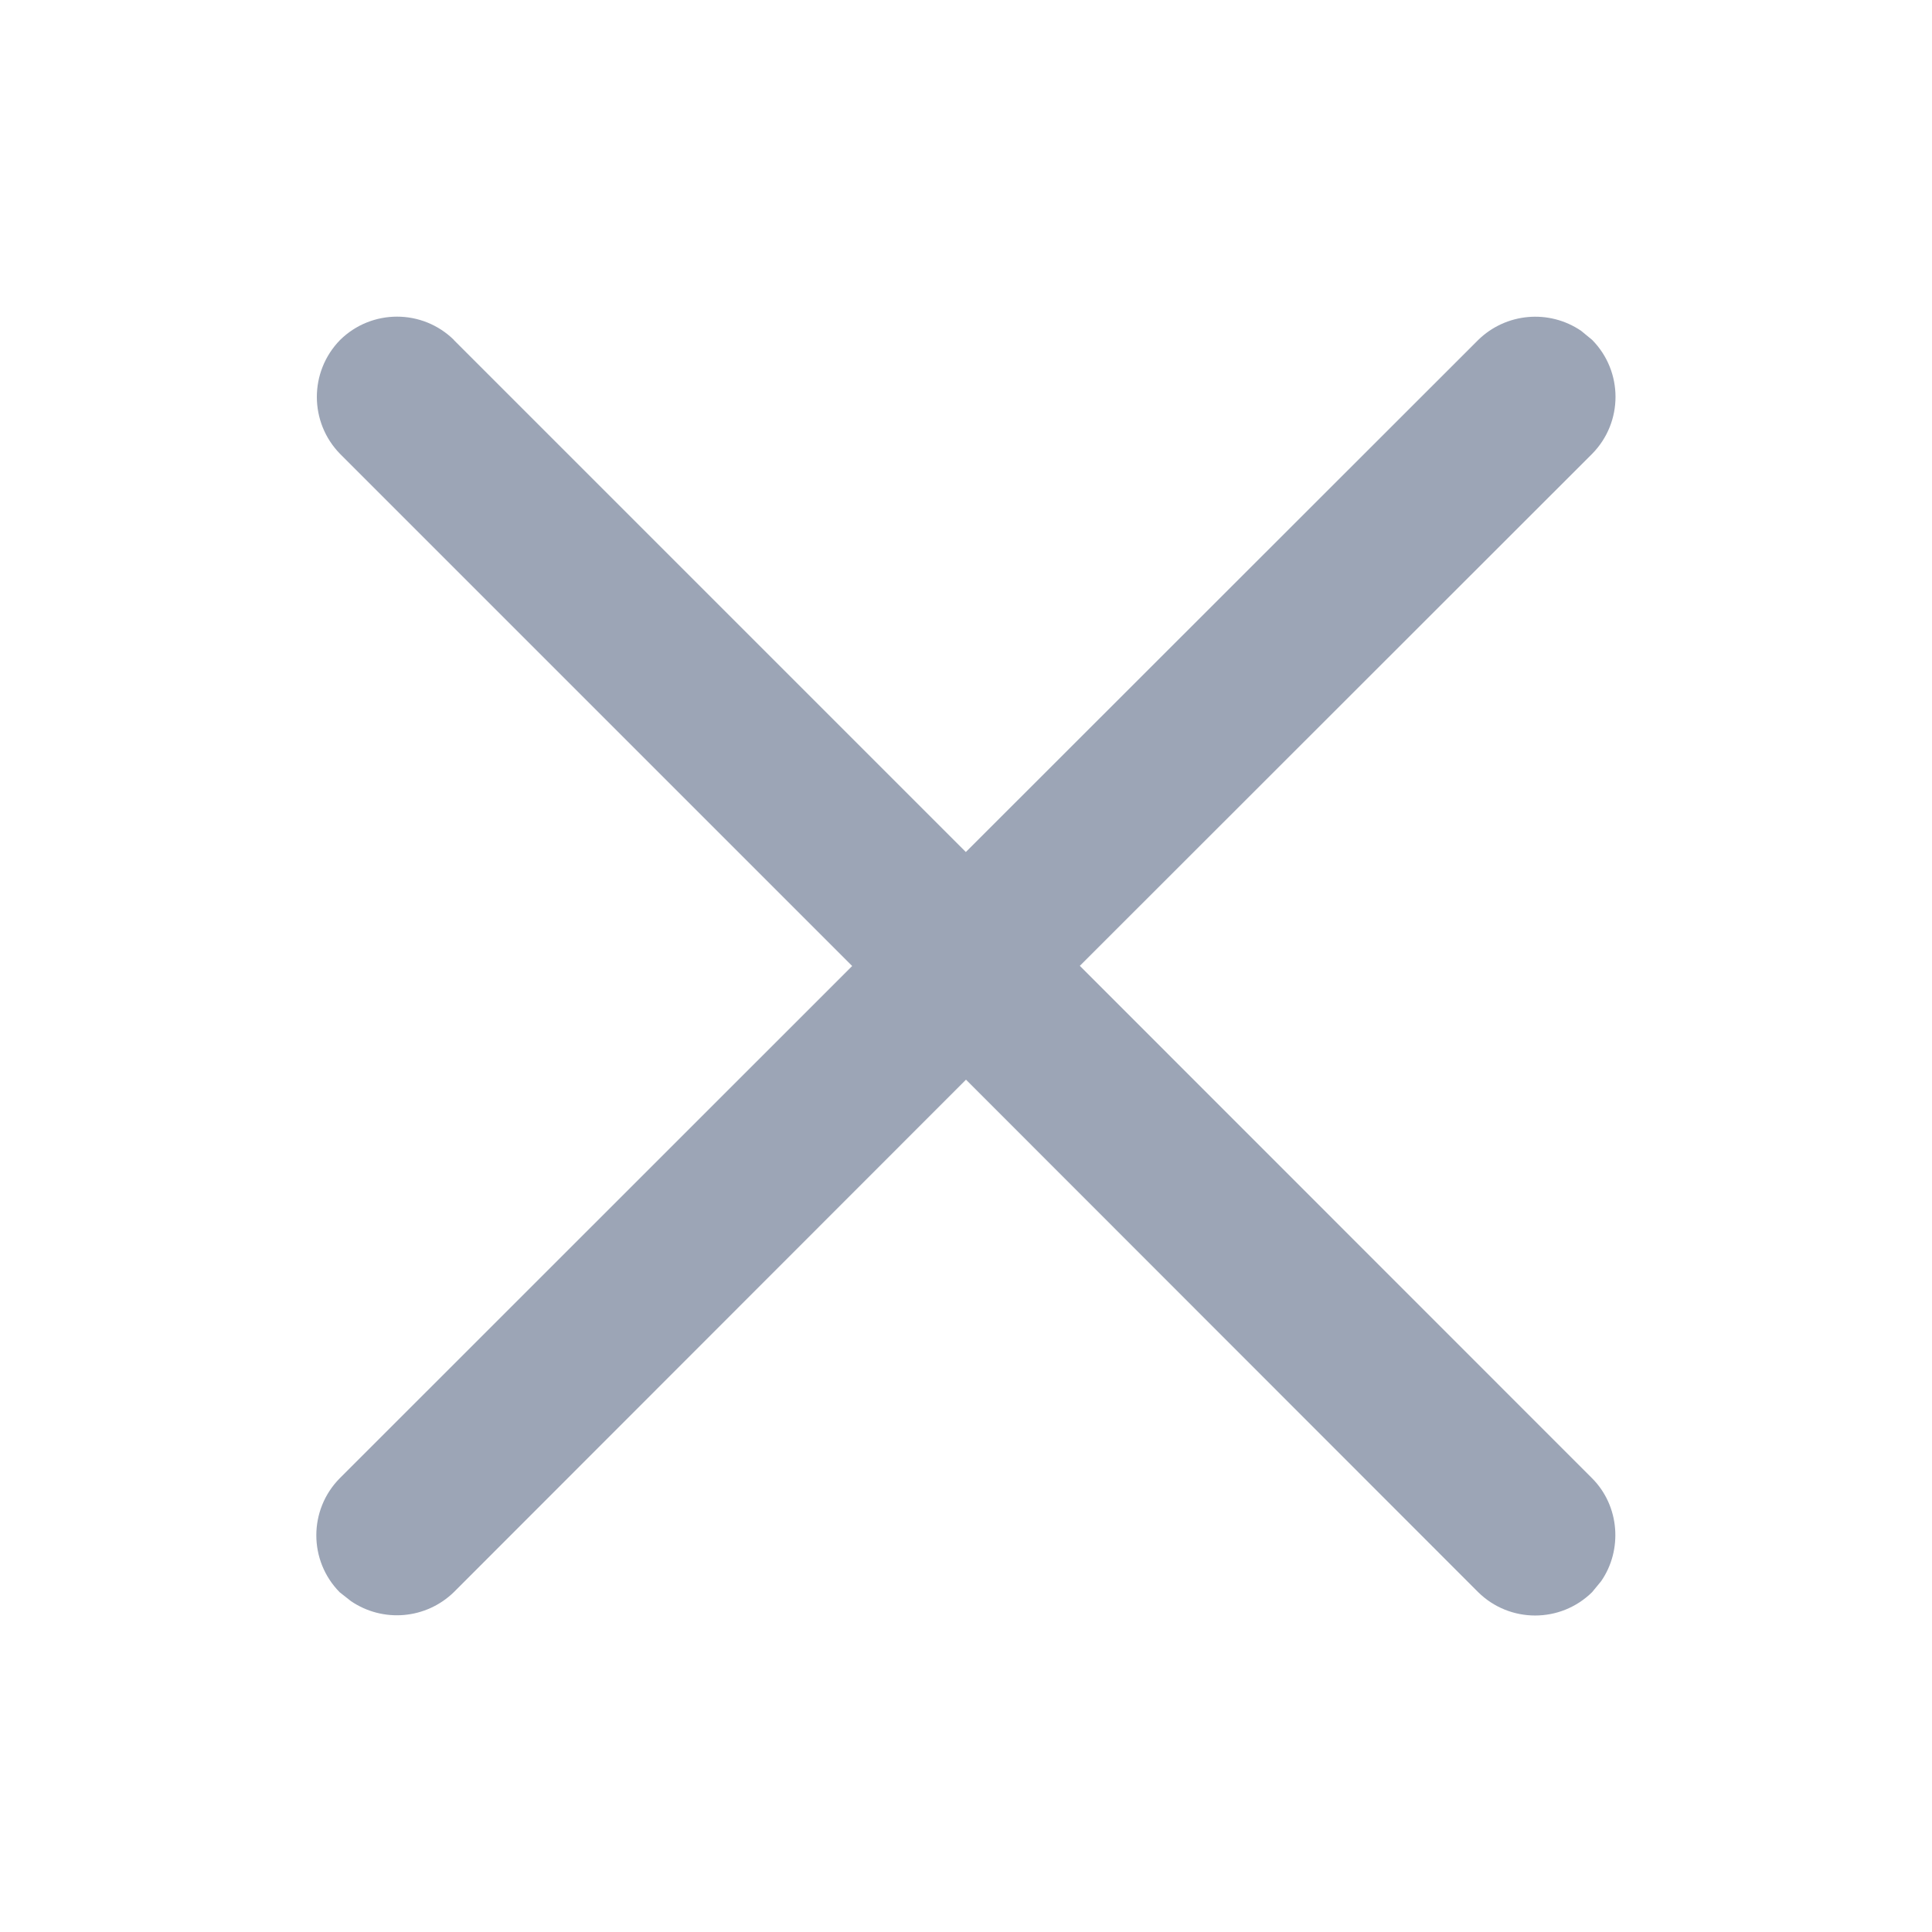
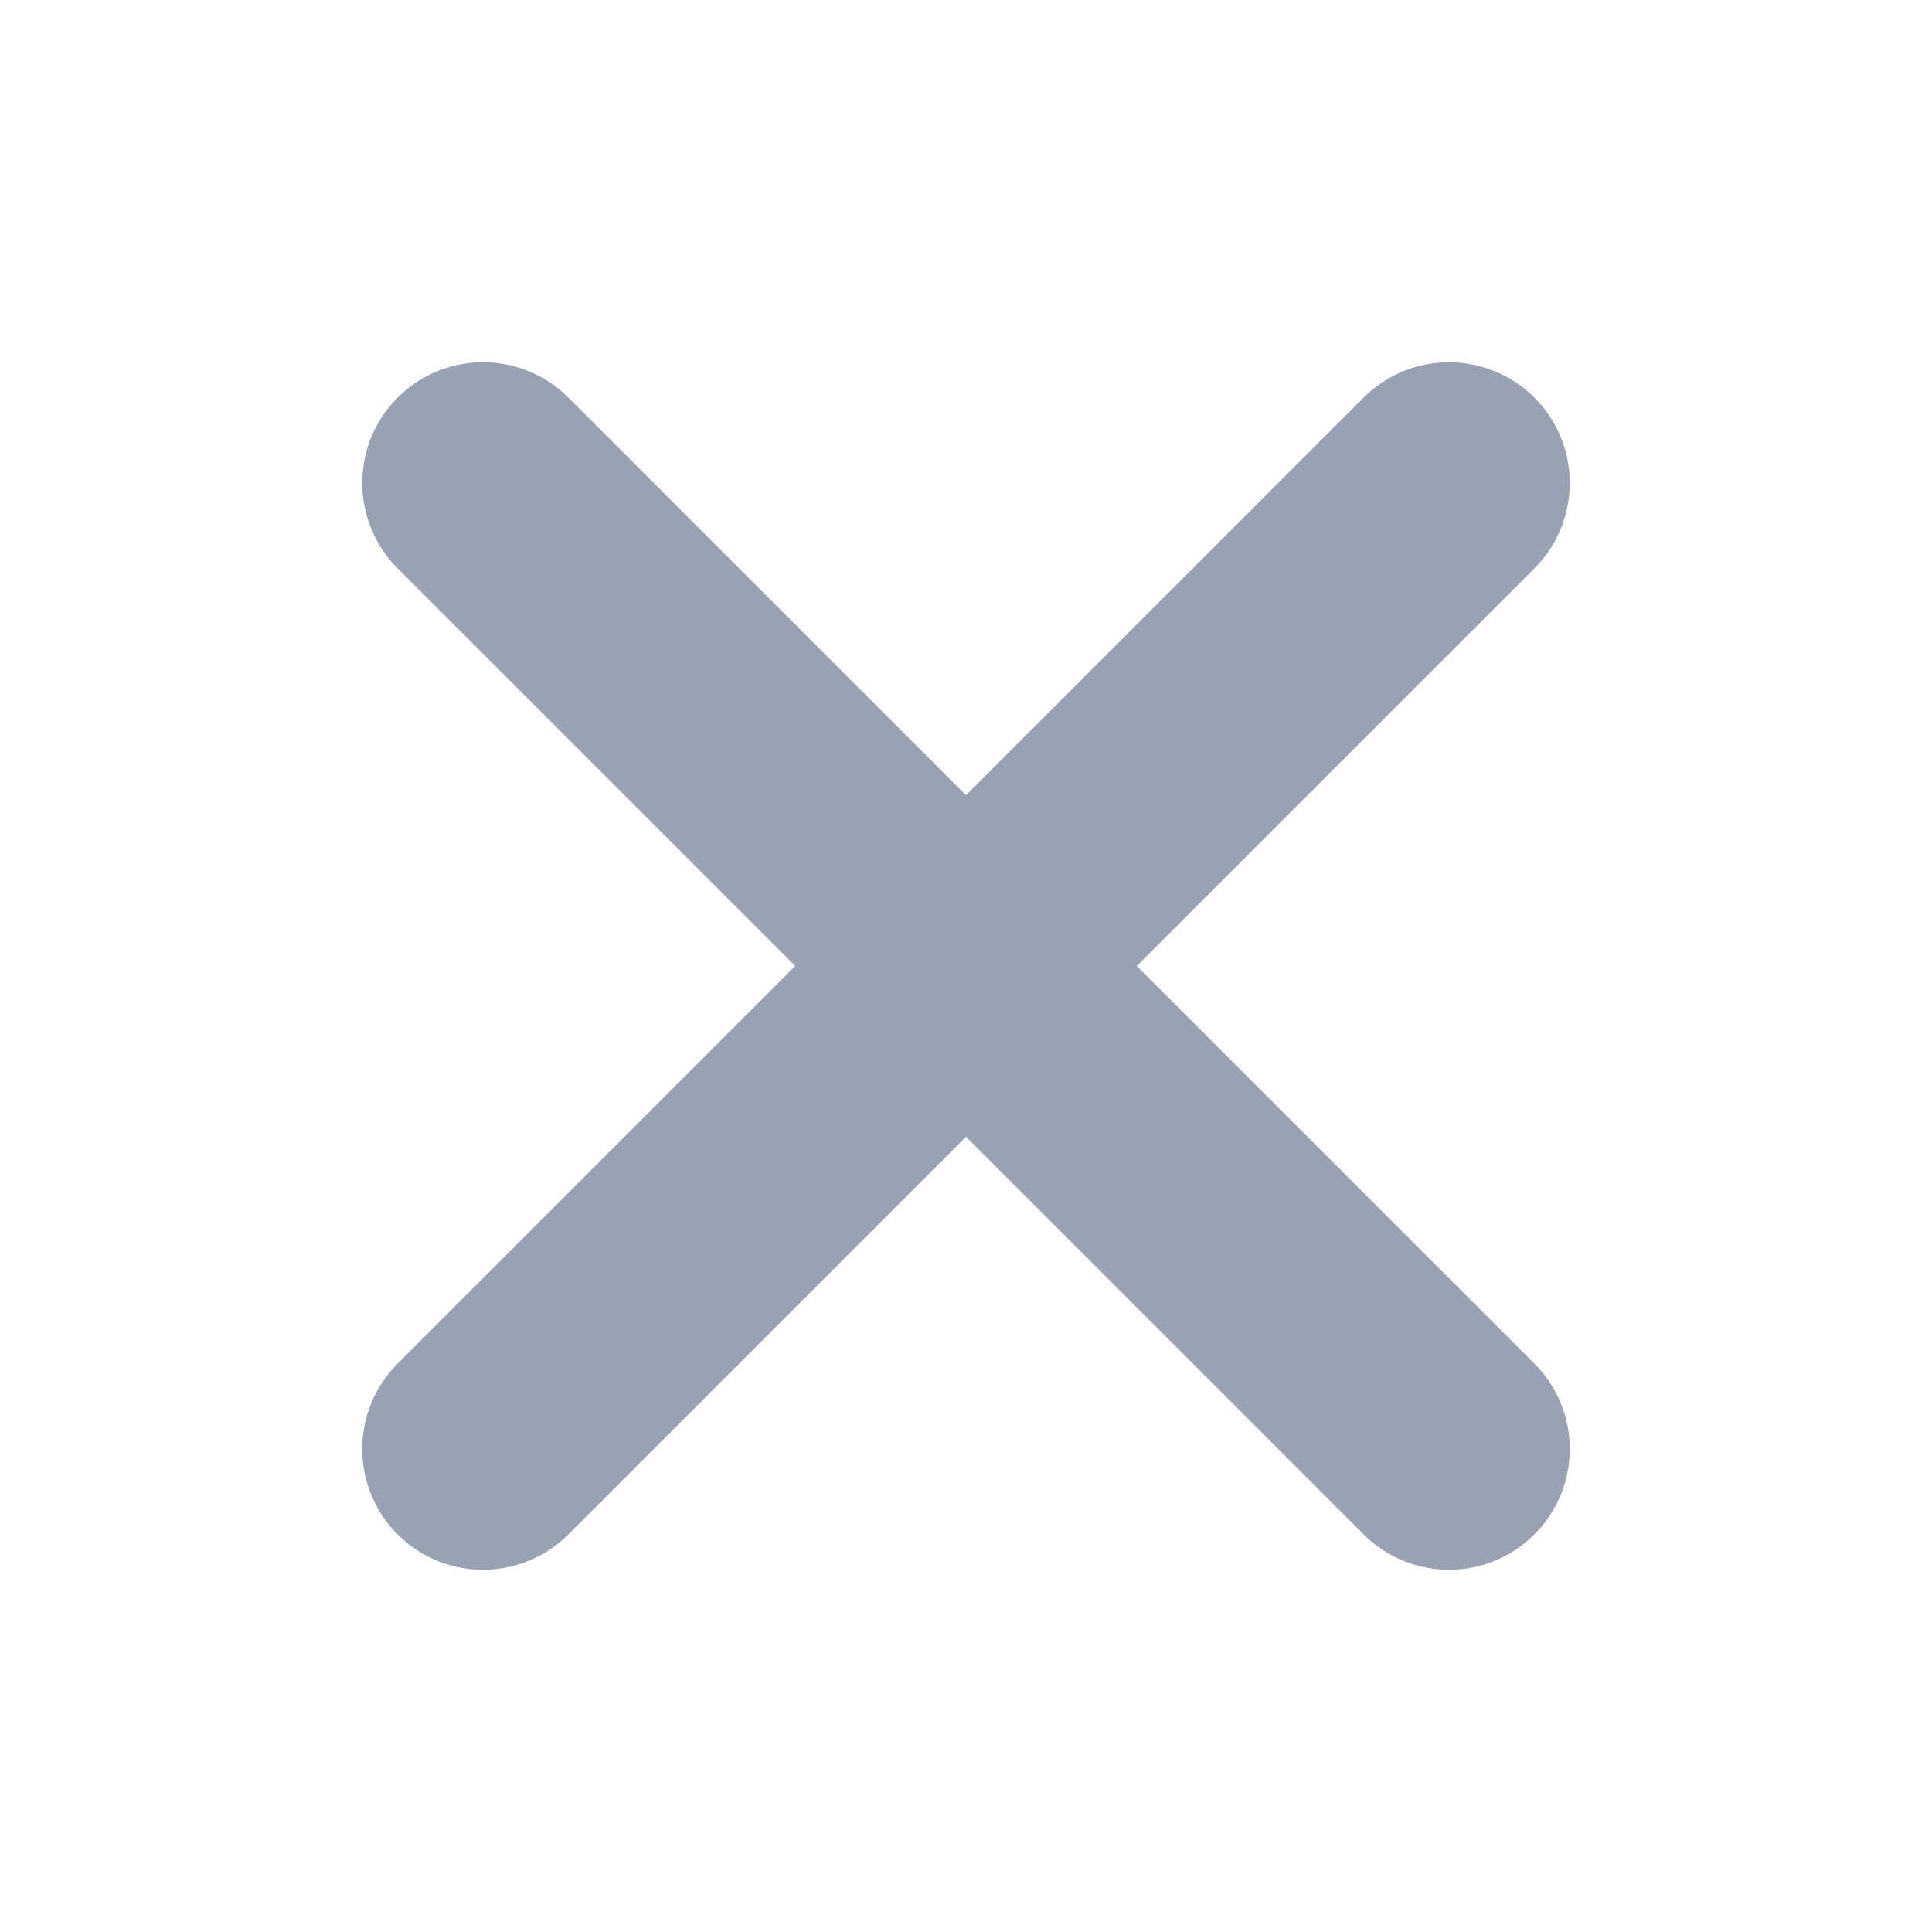
- <svg xmlns="http://www.w3.org/2000/svg" width="12" height="12" viewBox="0 0 12 12">
-   <path d="m2.819 2.112 3.18 3.18 3.182-3.18a.507.507 0 0 1 .64-.057l.068.056a.504.504 0 0 1 0 .708l-3.182 3.18 3.181 3.182c.174.174.19.448.057.64l-.056.068a.504.504 0 0 1-.708 0L6 6.706 2.82 9.888a.507.507 0 0 1-.64.057L2.11 9.89a.504.504 0 0 1 0-.708L5.293 6l-3.18-3.18a.506.506 0 0 1-.001-.708.504.504 0 0 1 .708 0z" fill="#9CA5B6" fill-rule="evenodd" />
+ <svg xmlns="http://www.w3.org/2000/svg" width="12" height="12" viewBox="0 0 12 12" fill="none">
+   <path d="M9 3L3 9" stroke="#98A2B3" stroke-width="1.5" stroke-linecap="round" stroke-linejoin="round" />
+   <path d="M3 3L9 9" stroke="#98A2B3" stroke-width="1.5" stroke-linecap="round" stroke-linejoin="round" />
</svg>
